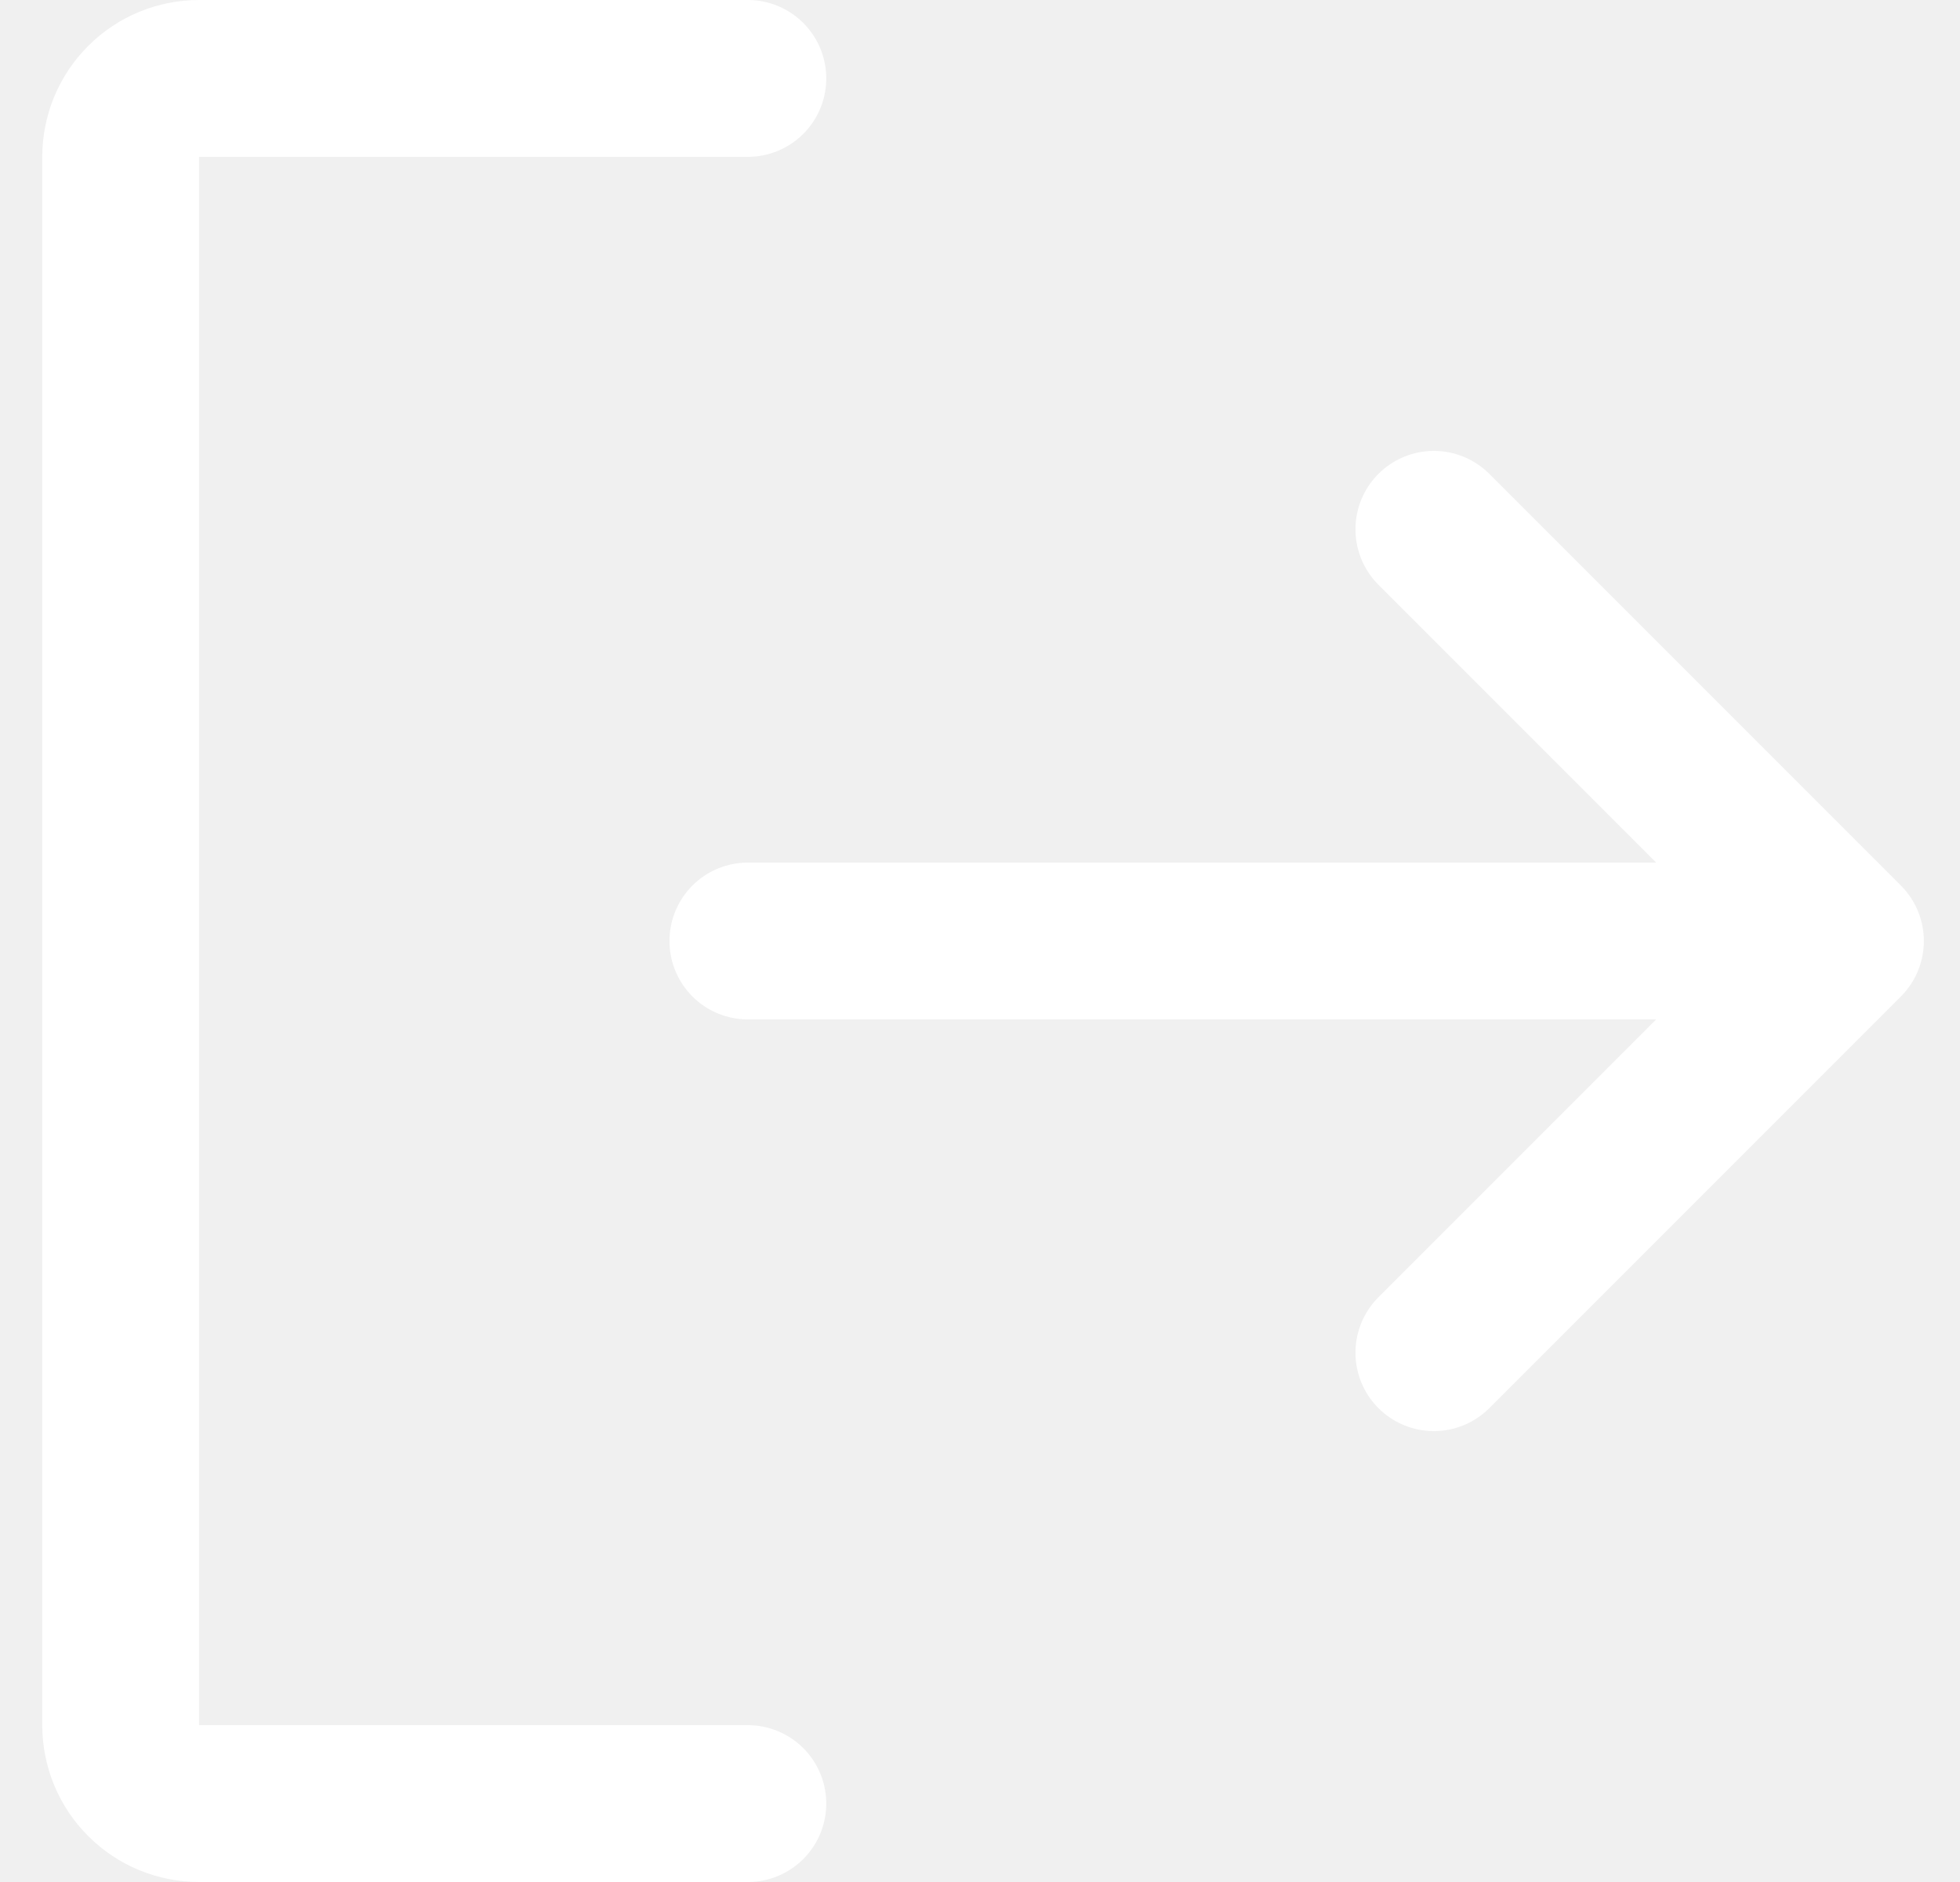
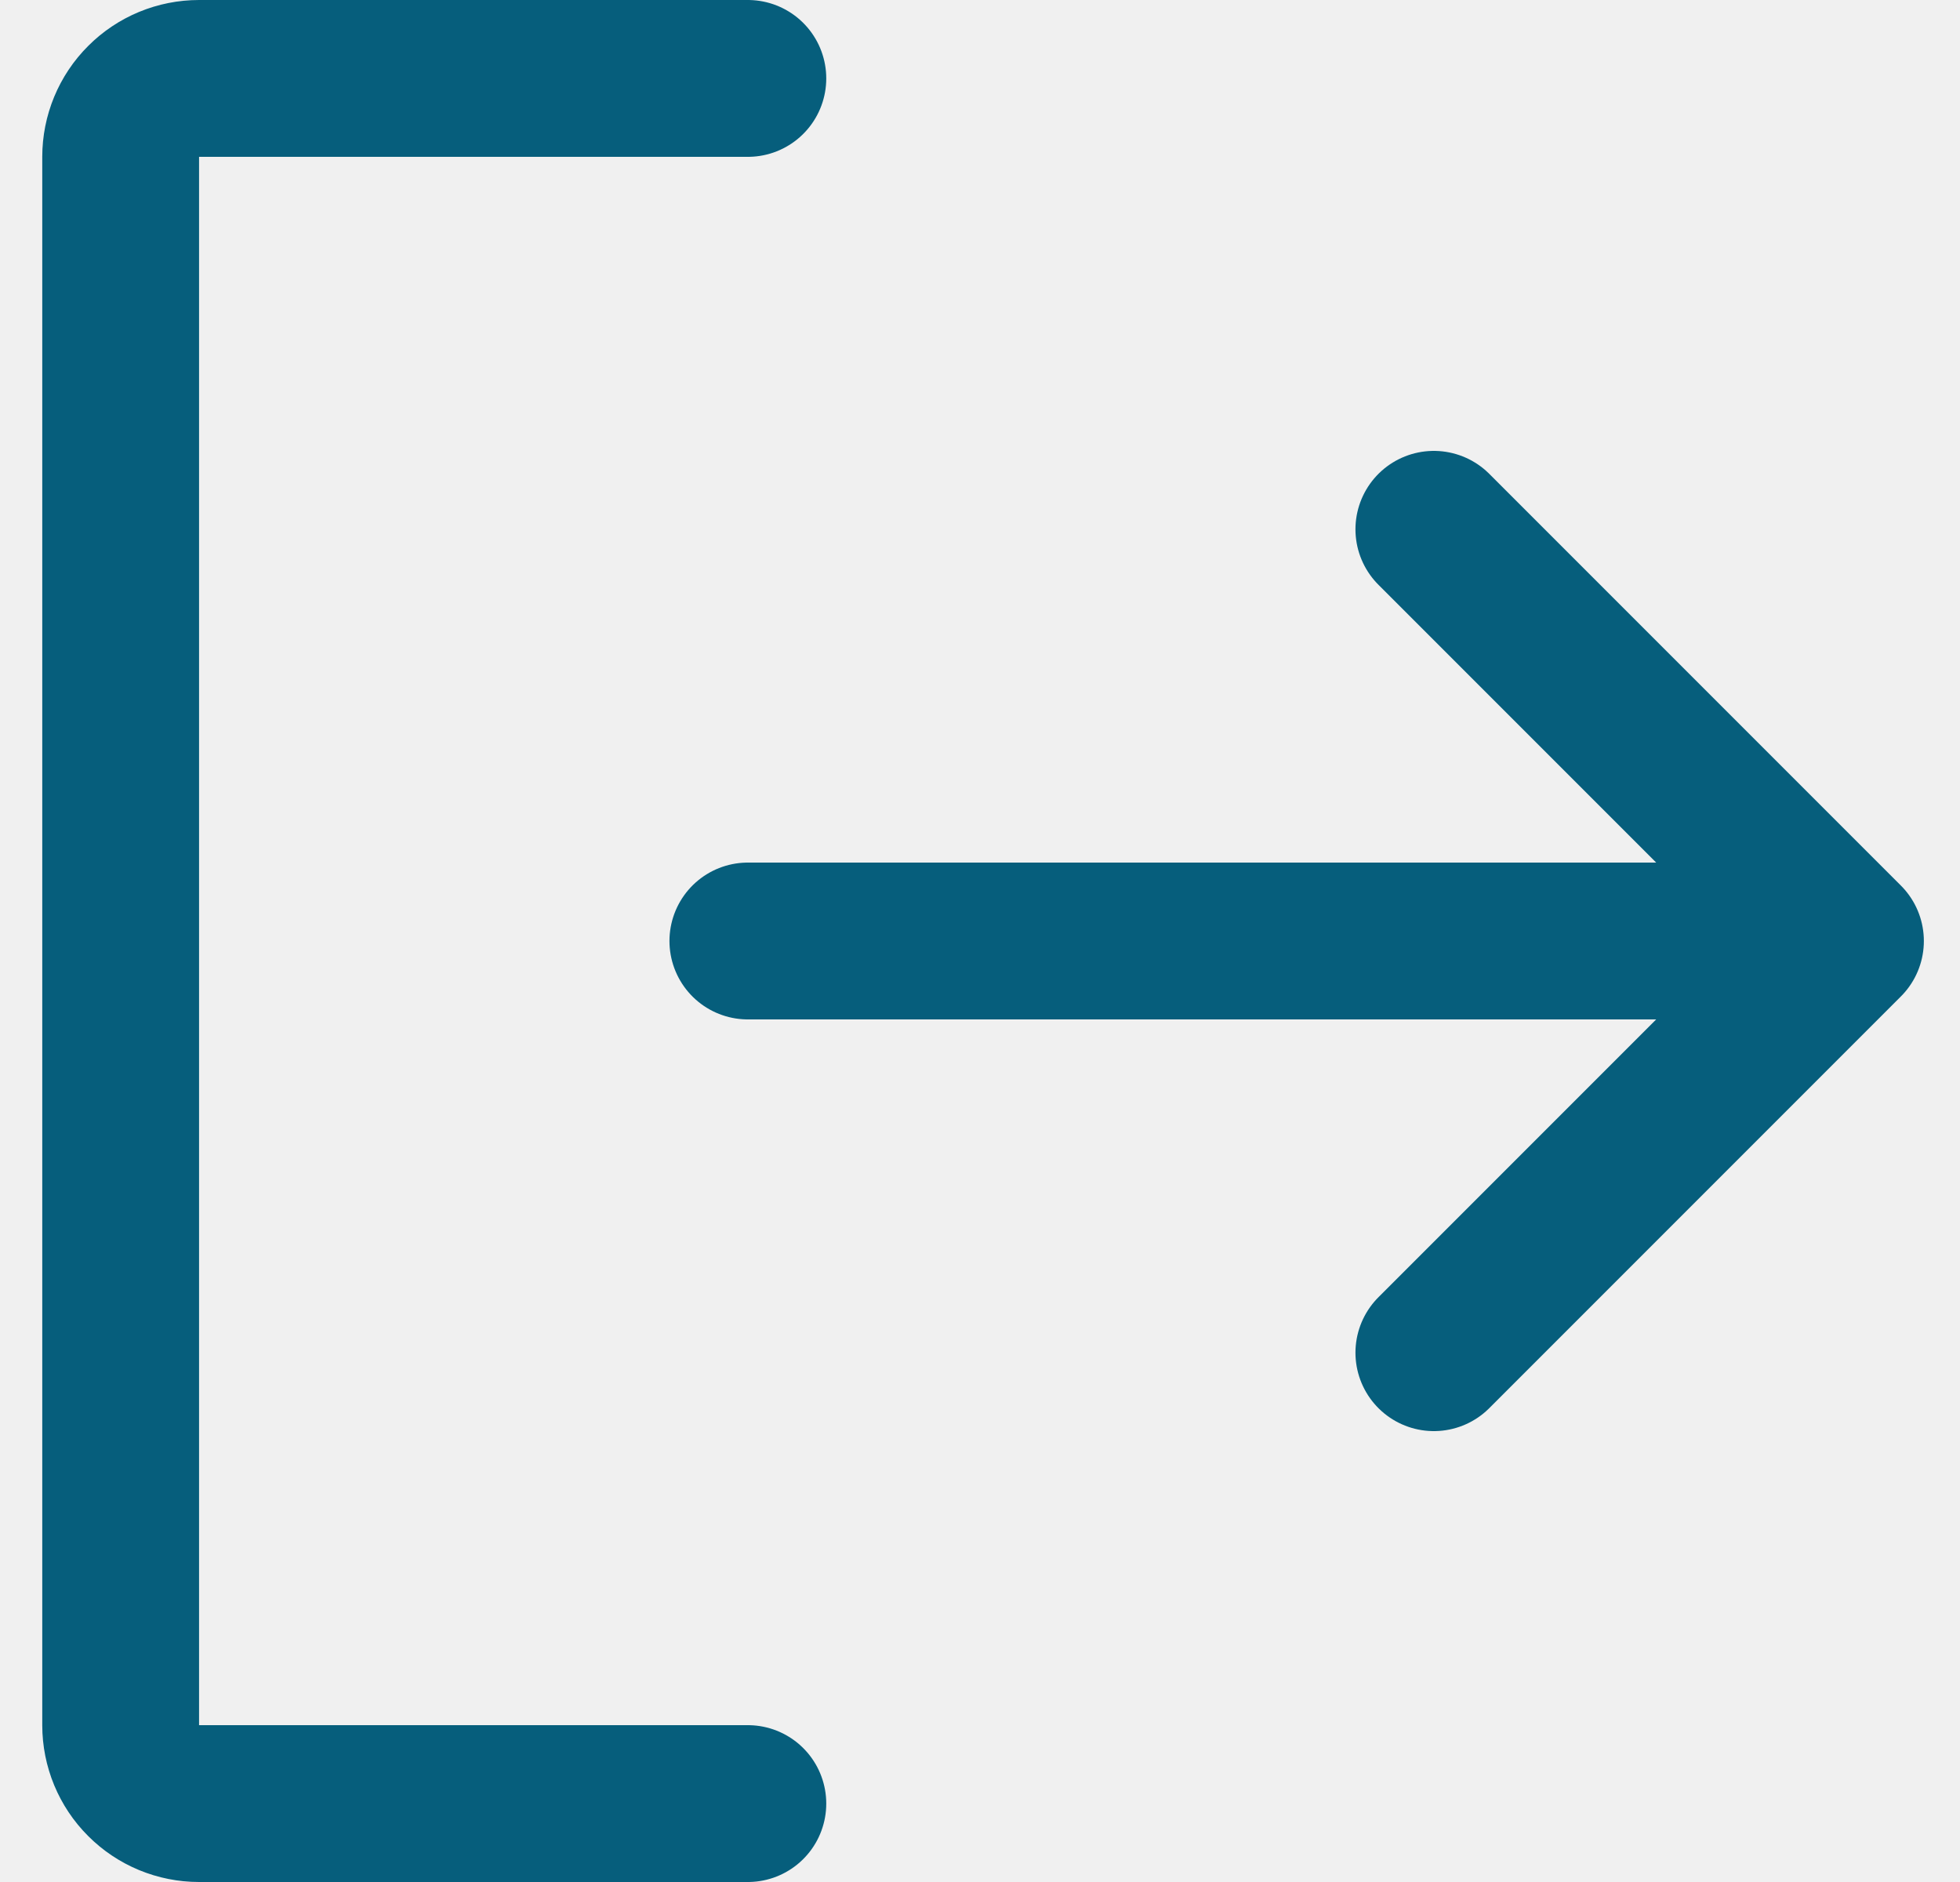
<svg xmlns="http://www.w3.org/2000/svg" width="25" height="24" viewBox="0 0 25 24" fill="none">
-   <path d="M18.289 6.75L23.539 12M23.539 12L18.289 17.25M23.539 12H9.539M9.539 23H2.539C2.274 23 2.019 22.895 1.832 22.707C1.644 22.52 1.539 22.265 1.539 22V2C1.539 1.735 1.644 1.48 1.832 1.293C2.019 1.105 2.274 1 2.539 1H9.539" stroke="white" stroke-width="2" stroke-linecap="round" stroke-linejoin="round" />
+   <path d="M18.289 6.75L23.539 12M23.539 12L18.289 17.25M23.539 12H9.539M9.539 23H2.539C2.274 23 2.019 22.895 1.832 22.707C1.644 22.52 1.539 22.265 1.539 22V2C1.539 1.735 1.644 1.48 1.832 1.293C2.019 1.105 2.274 1 2.539 1H9.539" stroke="#065E7C" stroke-width="2" stroke-linecap="round" stroke-linejoin="round" />
</svg>
